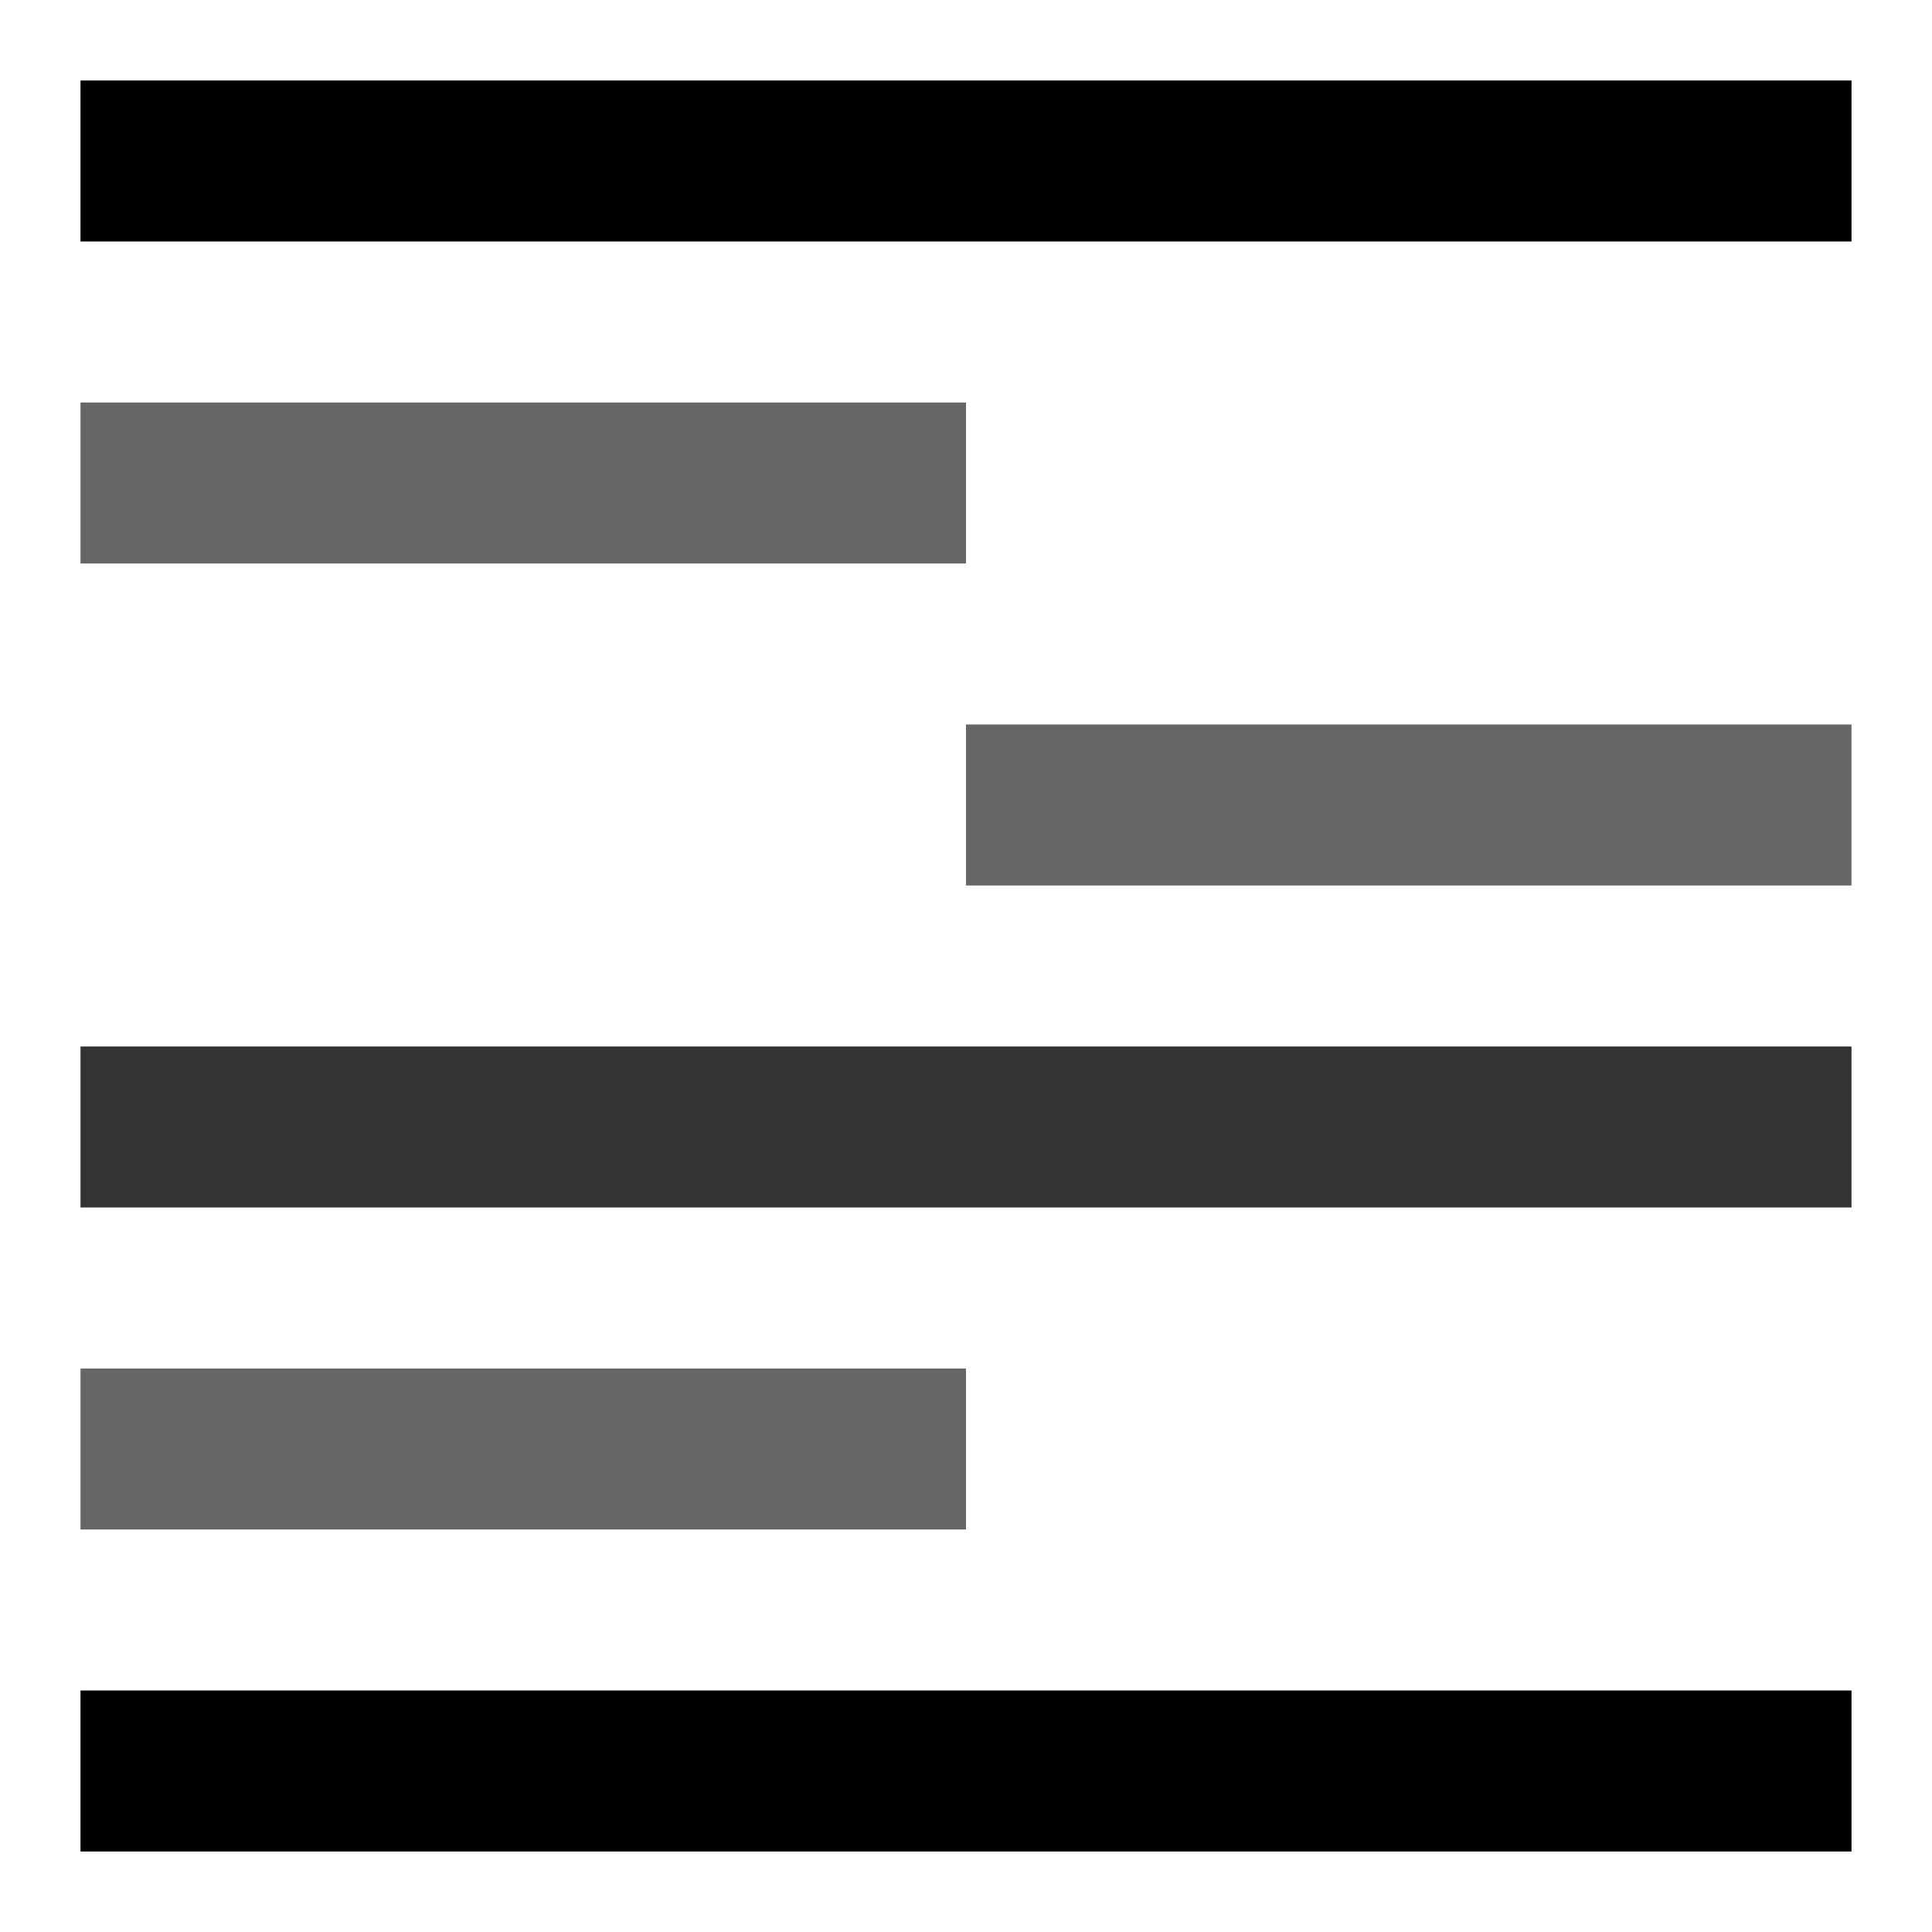
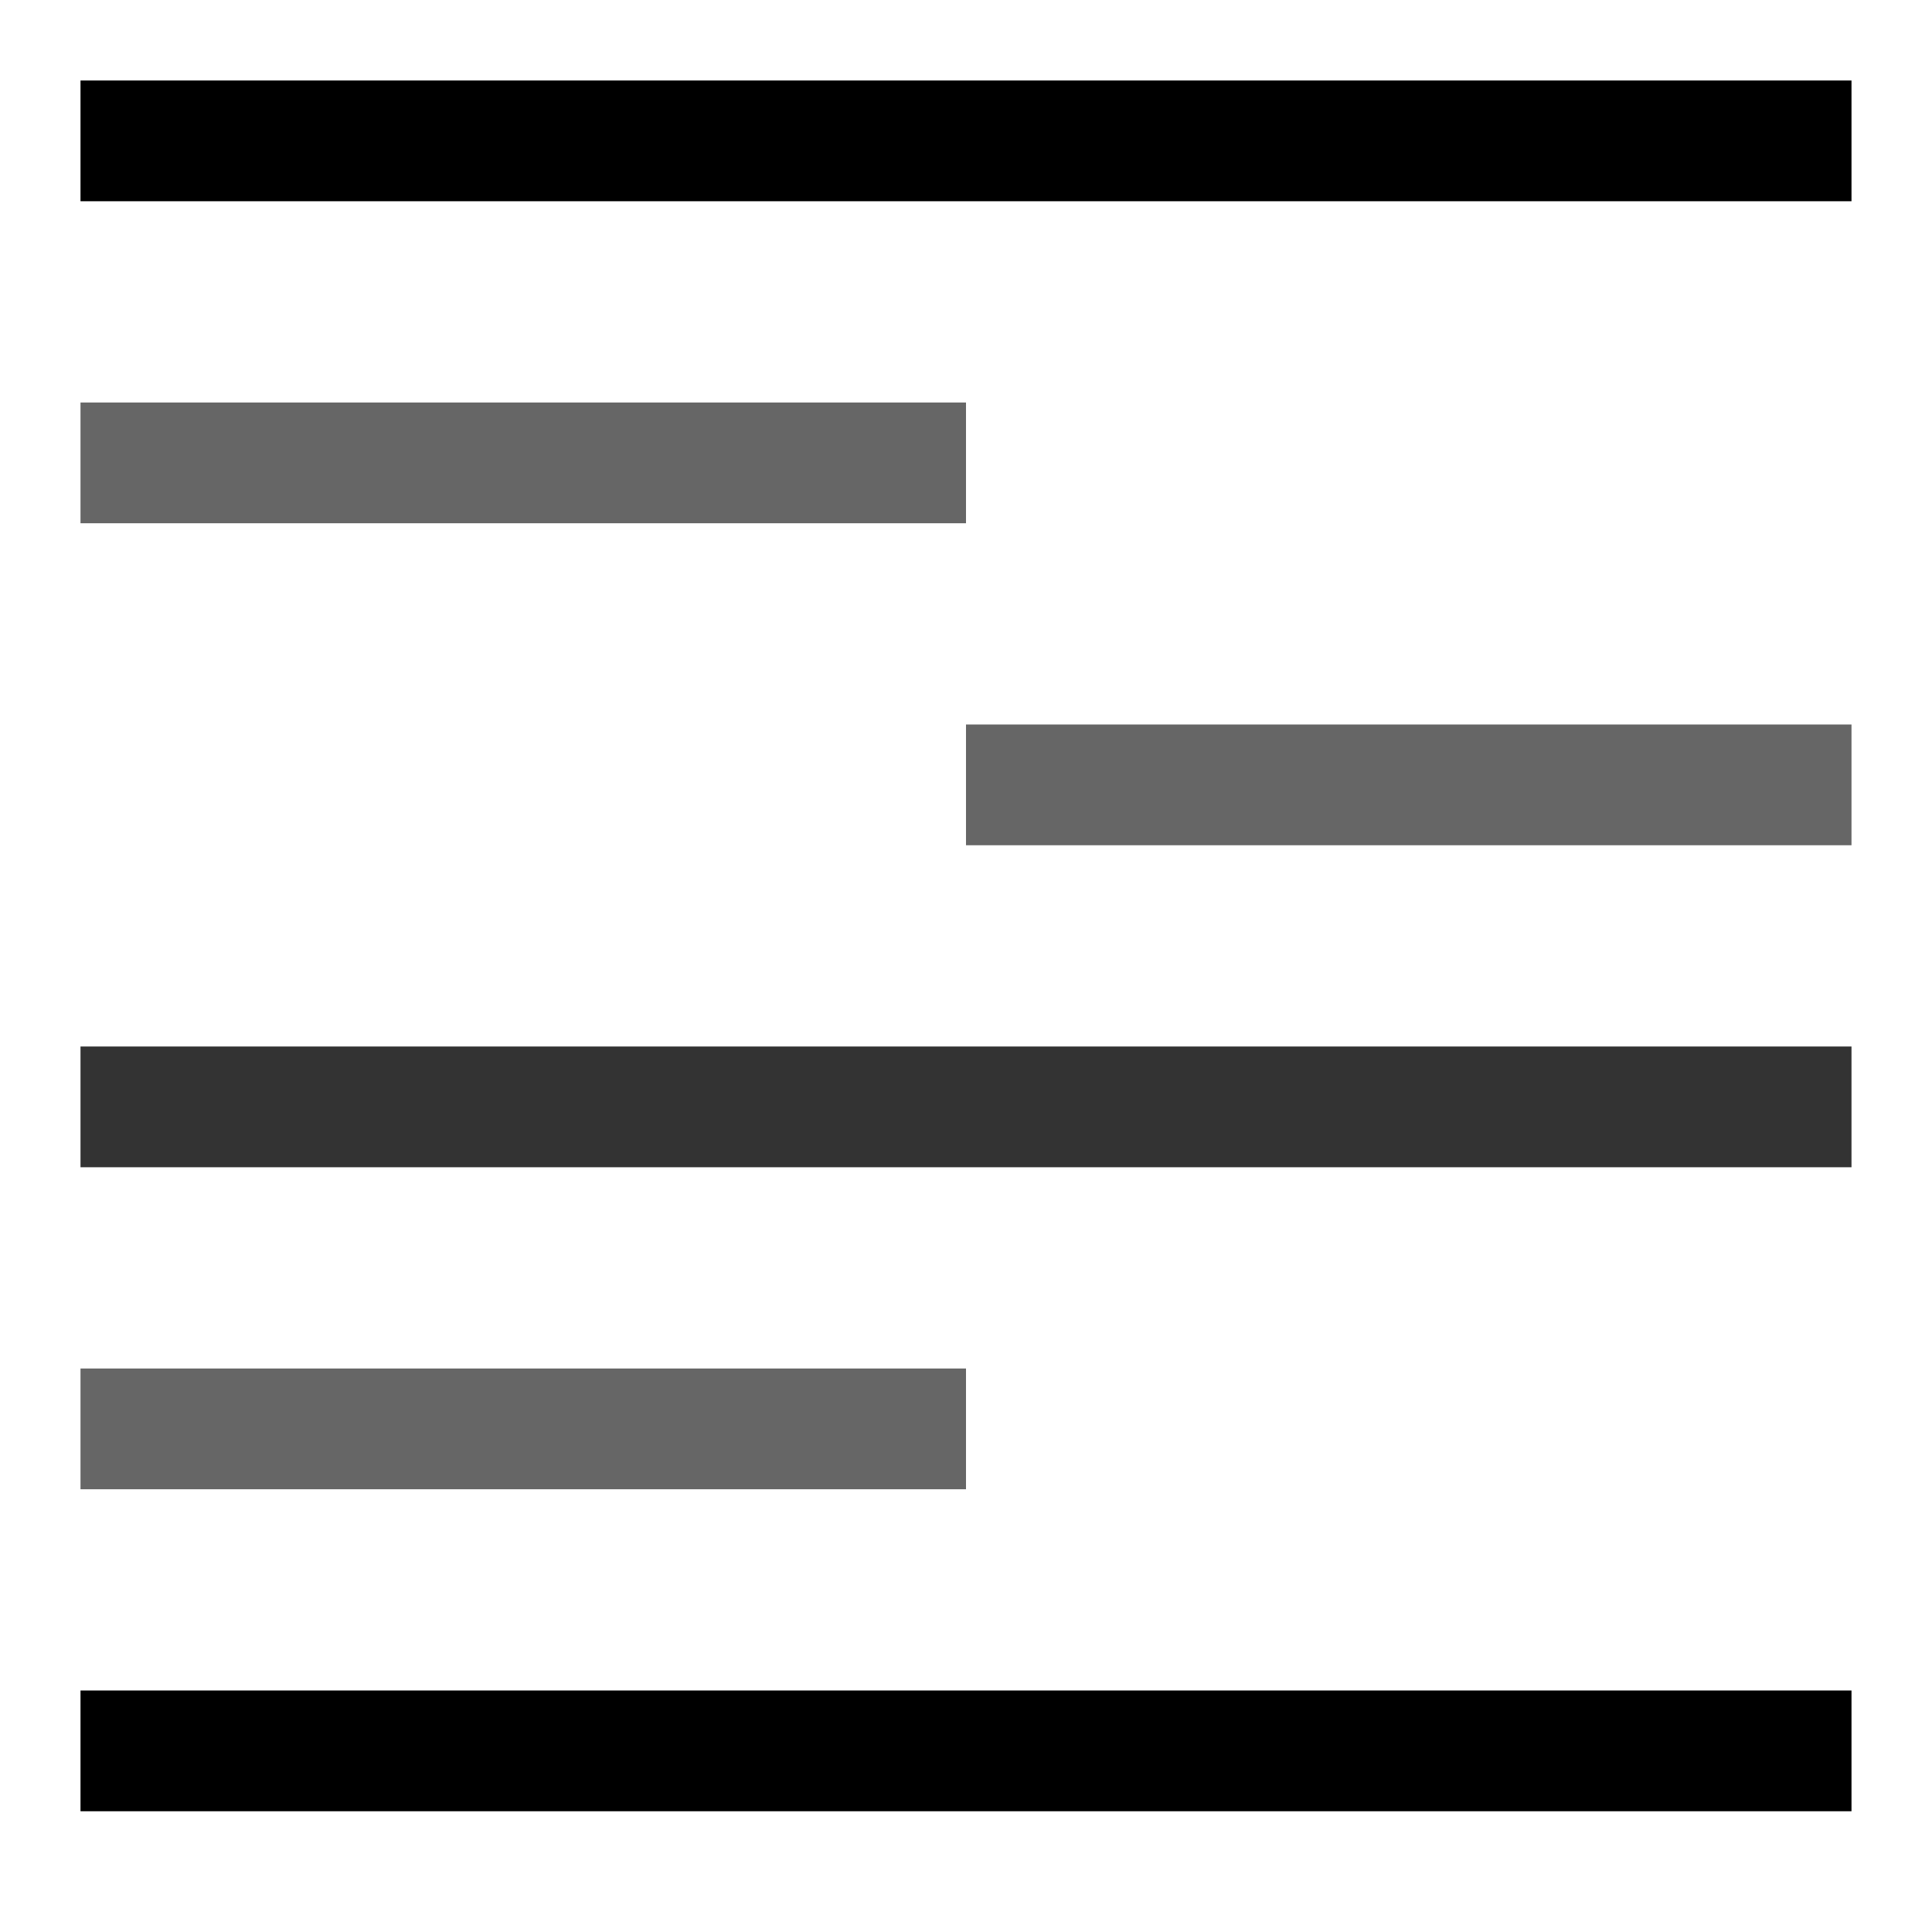
<svg xmlns="http://www.w3.org/2000/svg" width="24px" height="24px" viewBox="0 0 24 24" version="1.1" xml:space="preserve" style="fill-rule:evenodd;clip-rule:evenodd;stroke-linejoin:round;stroke-miterlimit:2;">
  <g>
-     <path d="M23,21l0,2l-22,0l0,-2l22,0Zm0,-20l0,2l-22,0l0,-2l22,0Z" />
-     <rect x="1" y="13" width="22" height="2" style="fill-opacity:0.8;" />
-     <path d="M12,17l0,2l-11,0l0,-2l11,0Zm11,-8l0,2l-11,0l0,-2l11,0Zm-11,-4l0,2l-11,0l0,-2l11,0Z" style="fill-opacity:0.6;" />
+     <path d="M23,21l0,1.5l-22,0l0,-1.5l22,0Zm0,-20l0,1.5l-22,0l0,-1.5l22,0Z" />
+     <rect x="1" y="13" width="22" height="1.5" style="fill-opacity:0.8;" />
+     <path d="M12,17l0,1.5l-11,0l0,-1.5l11,0Zm11,-8l0,1.5l-11,0l0,-1.5l11,0Zm-11,-4l0,1.5l-11,0l0,-1.5l11,0Z" style="fill-opacity:0.6;" />
  </g>
</svg>
